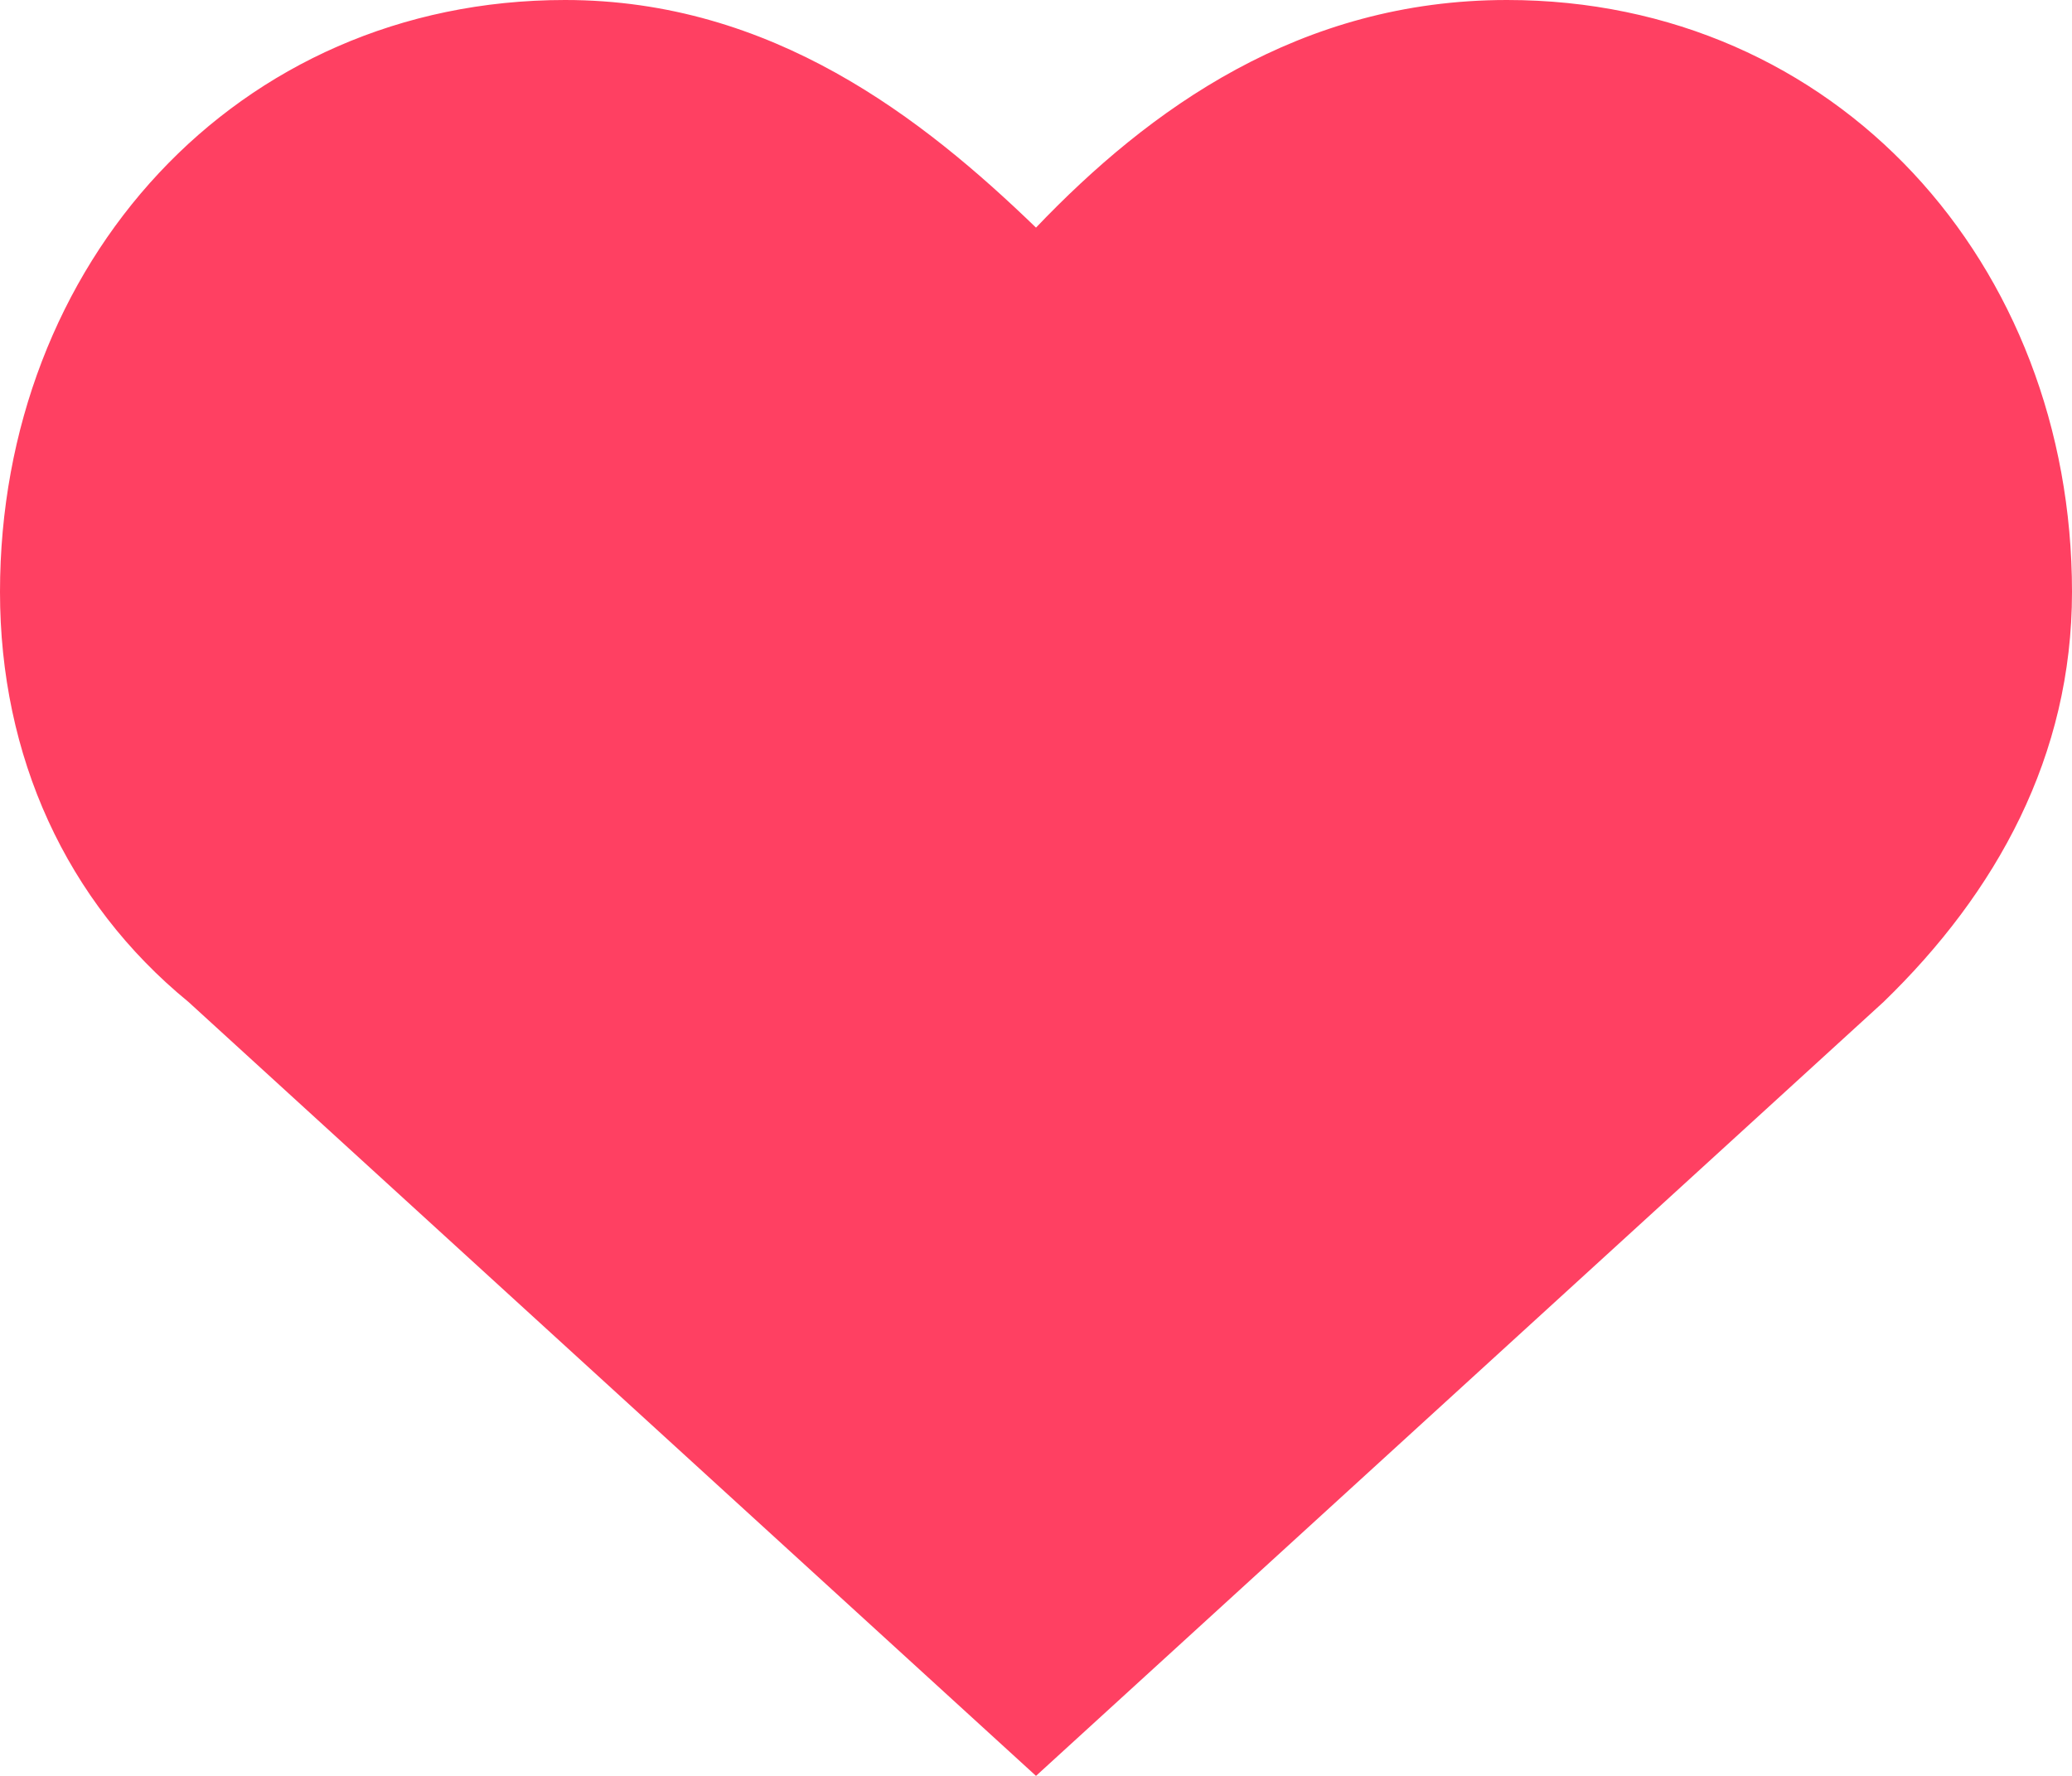
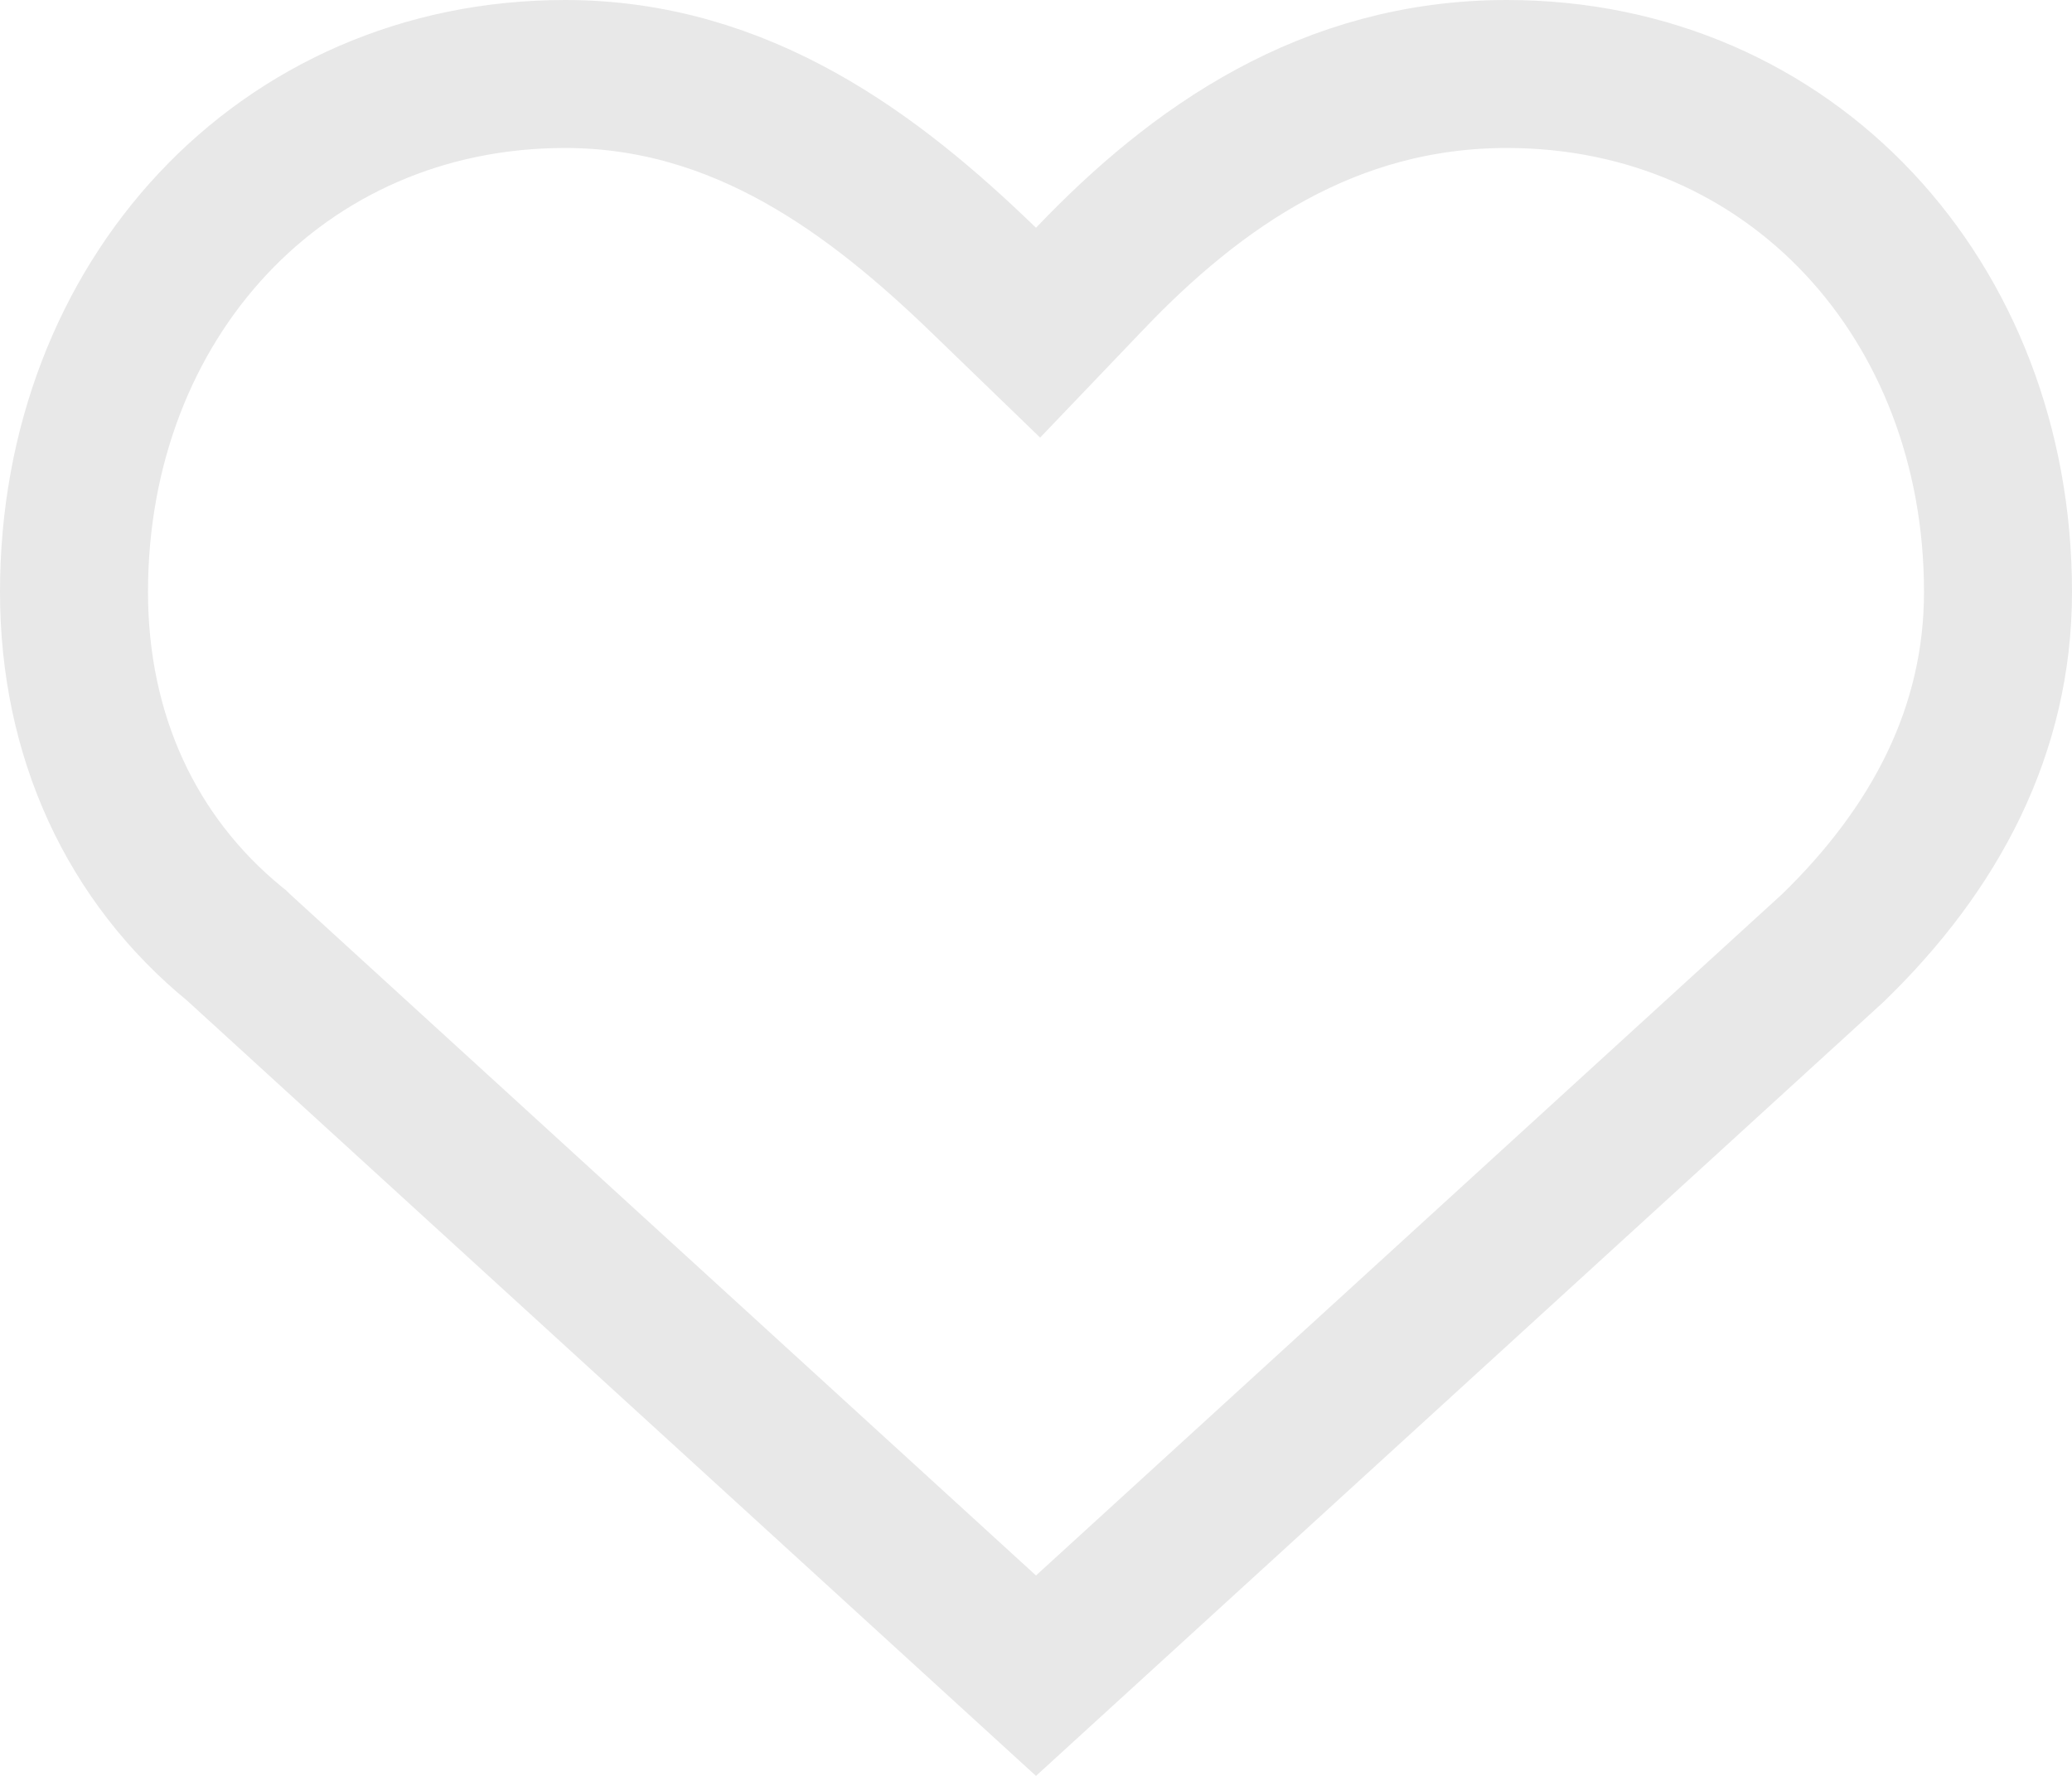
<svg xmlns="http://www.w3.org/2000/svg" width="14" height="12" fill="none">
-   <path d="M10.182 0C8.782 0 7.764.738 7 1.538 6.236.8 5.218 0 3.818 0 1.591 0 0 1.785 0 4c0 1.108.445 2.092 1.273 2.77L7 12l5.727-5.23C13.491 6.03 14 5.107 14 4c0-2.215-1.59-4-3.818-4z" fill="#FF4062" />
+   <path d="m6.652 1.898.362.35.348-.364C8.082 1.129 8.978.5 10.182.5 12.102.5 13.5 2.029 13.5 4c0 .937-.425 1.736-1.115 2.405L7 11.323 1.61 6.4l-.01-.01-.01-.008C.885 5.806.5 4.968.5 4 .5 2.029 1.898.5 3.818.5c1.195 0 2.09.678 2.834 1.398z" stroke="#E8E8E8" />
</svg>
